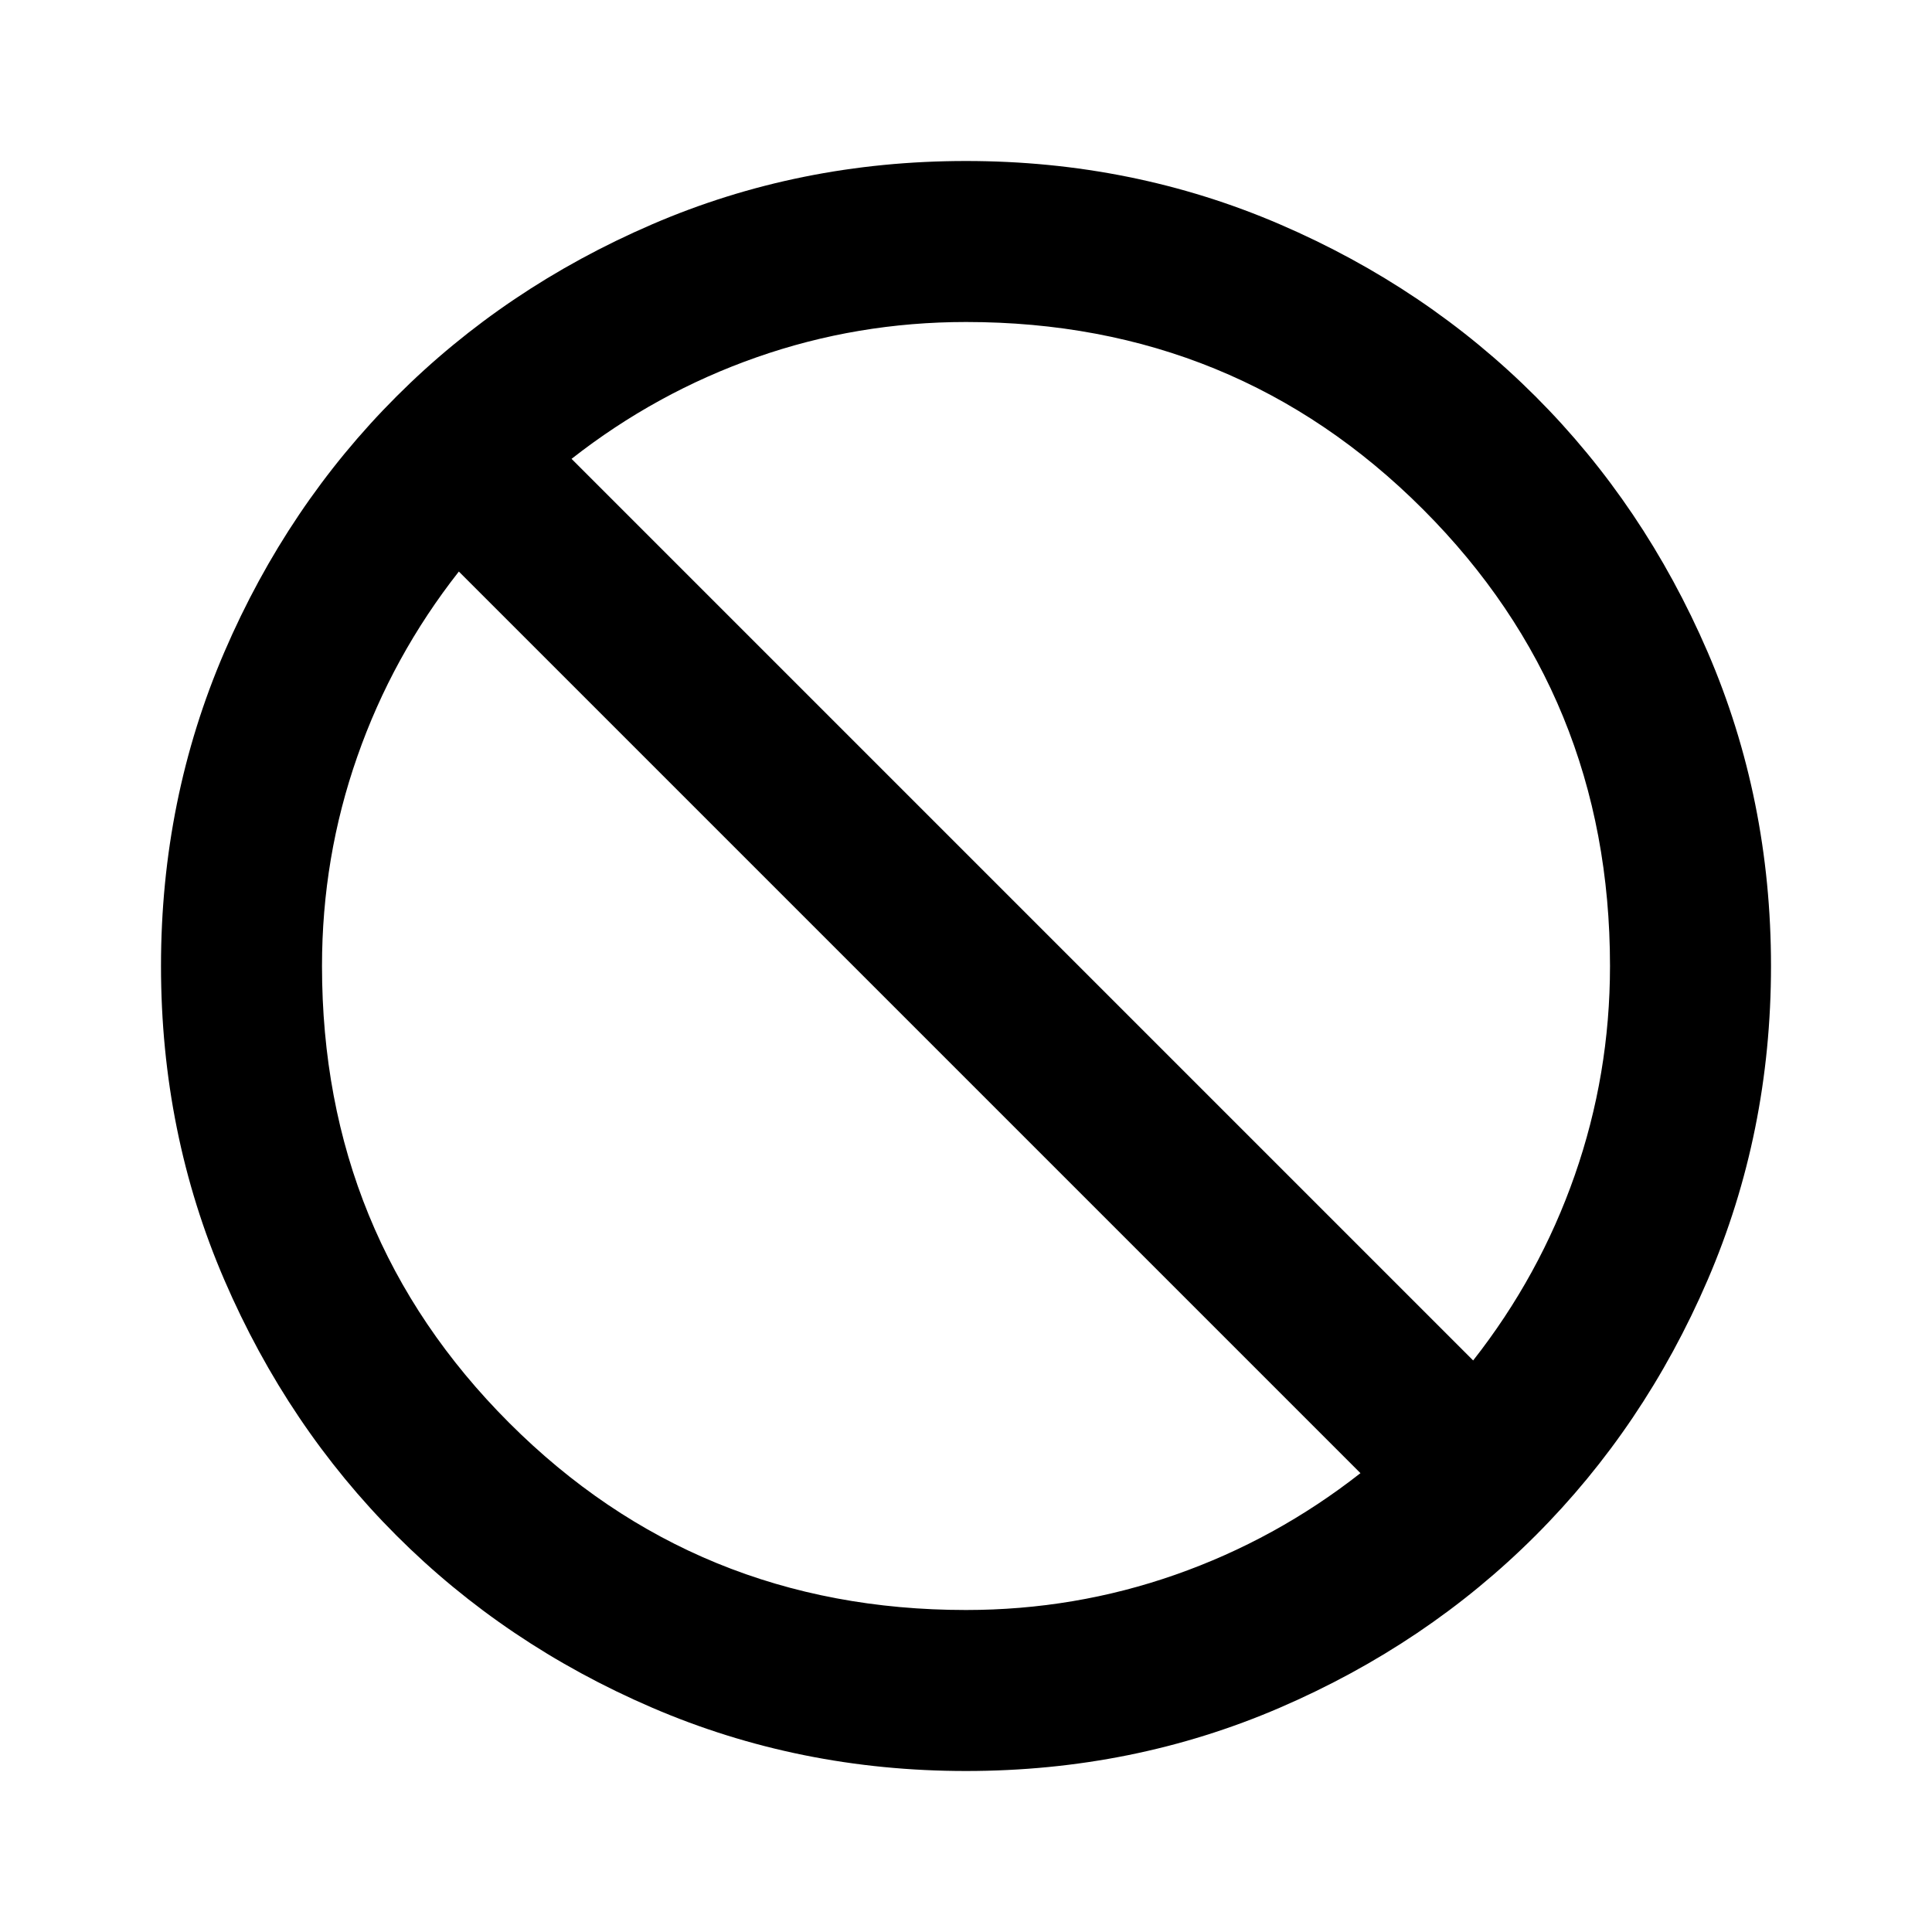
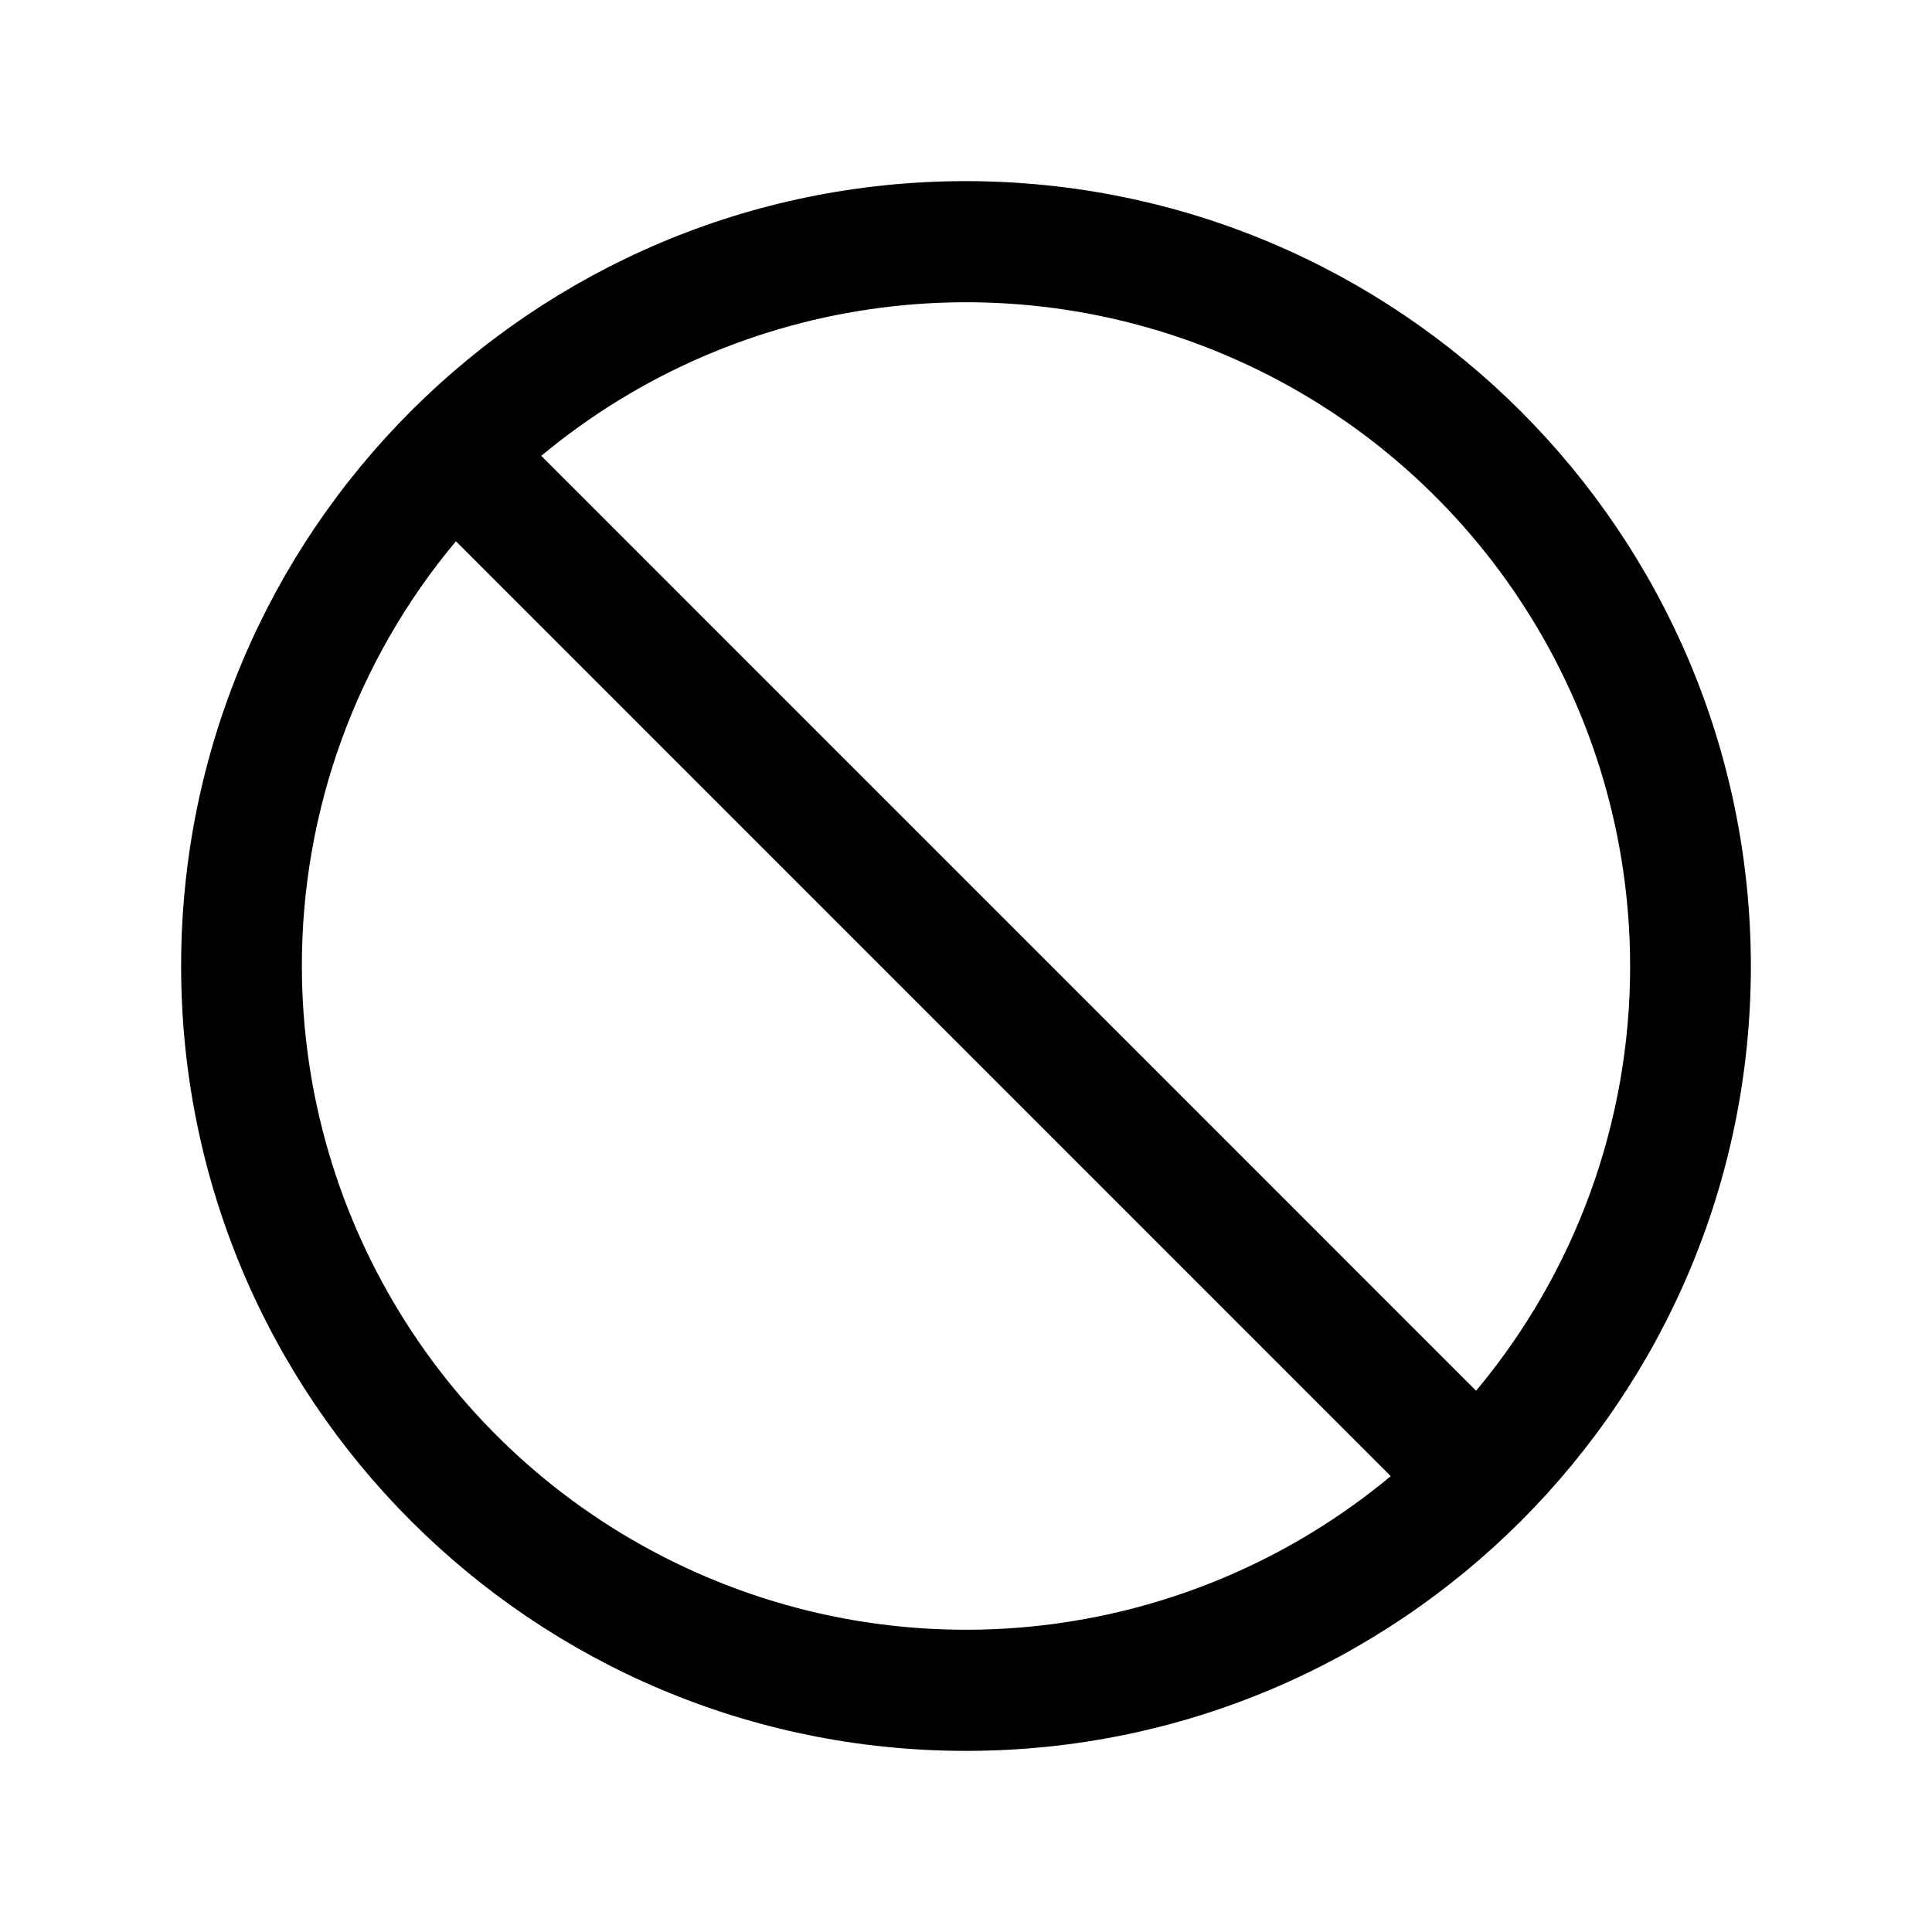
- <svg xmlns="http://www.w3.org/2000/svg" viewBox="0 0 24 24">
-   <path d="m12 22c-1.383 0-2.683-.263-3.9-.787s-2.275-1.238-3.175-2.138-1.613-1.958-2.138-3.175-.787-2.517-.787-3.9.263-2.683.787-3.9 1.238-2.275 2.138-3.175 1.958-1.613 3.175-2.138 2.517-.787 3.9-.787 2.683.263 3.9.787 2.275 1.238 3.175 2.138 1.613 1.958 2.138 3.175.787 2.517.787 3.9-.263 2.683-.787 3.9-1.238 2.275-2.138 3.175-1.958 1.613-3.175 2.138-2.517.787-3.9.787zm0-2c.9 0 1.767-.146 2.6-.438s1.6-.713 2.3-1.262l-11.2-11.2c-.55.7-.971 1.467-1.262 2.3-.292.833-.438 1.7-.438 2.6 0 2.233.775 4.125 2.325 5.675s3.442 2.325 5.675 2.325zm6.3-3.1c.55-.7.971-1.467 1.262-2.3s.438-1.7.438-2.6c0-2.233-.775-4.125-2.325-5.675s-3.442-2.325-5.675-2.325c-.9 0-1.767.146-2.6.438-.833.292-1.6.713-2.3 1.262z" />
+ <svg xmlns="http://www.w3.org/2000/svg" viewBox="0 0 24 24" fill="currentColor">
+   <g transform="scale(0.09375)">
+     <path d="M128,24A104,104,0,1,0,232,128,104.11,104.11,0,0,0,128,24Zm88,104a87.56,87.56,0,0,1-20.41,56.28L71.72,60.4A88,88,0,0,1,216,128ZM40,128A87.56,87.56,0,0,1,60.41,71.72L184.28,195.6A88,88,0,0,1,40,128Z" />
+   </g>
</svg>
